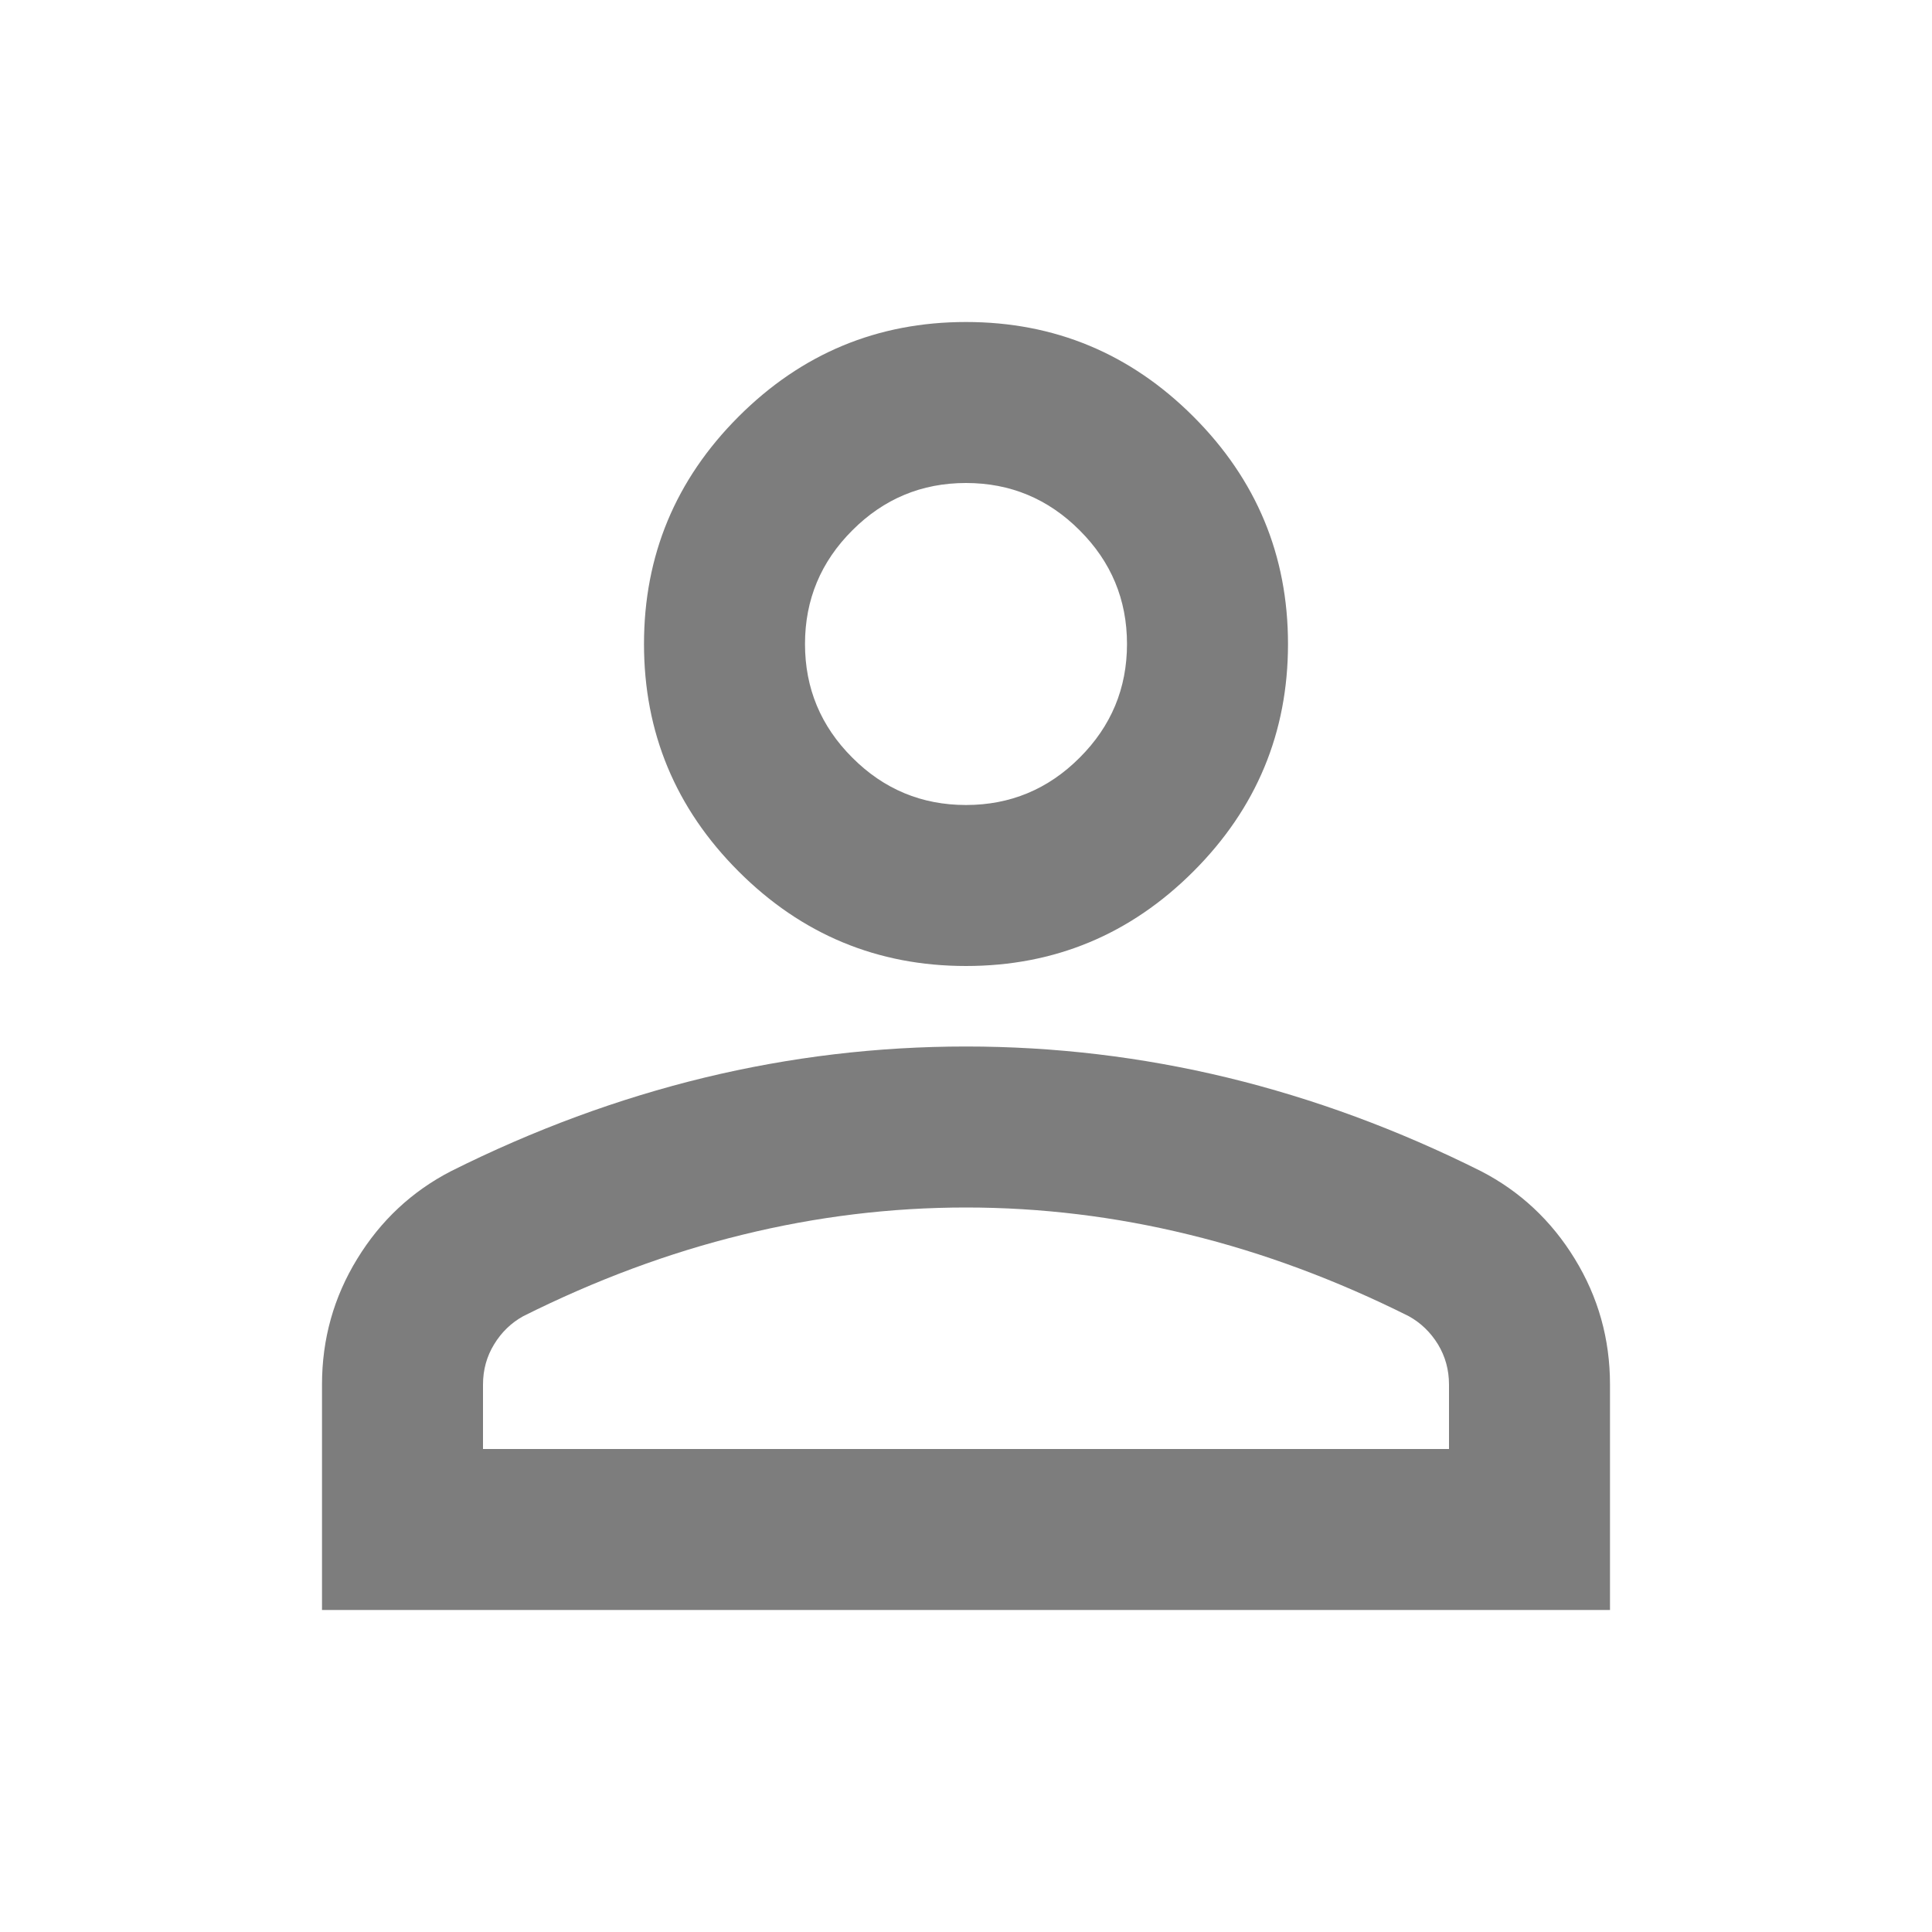
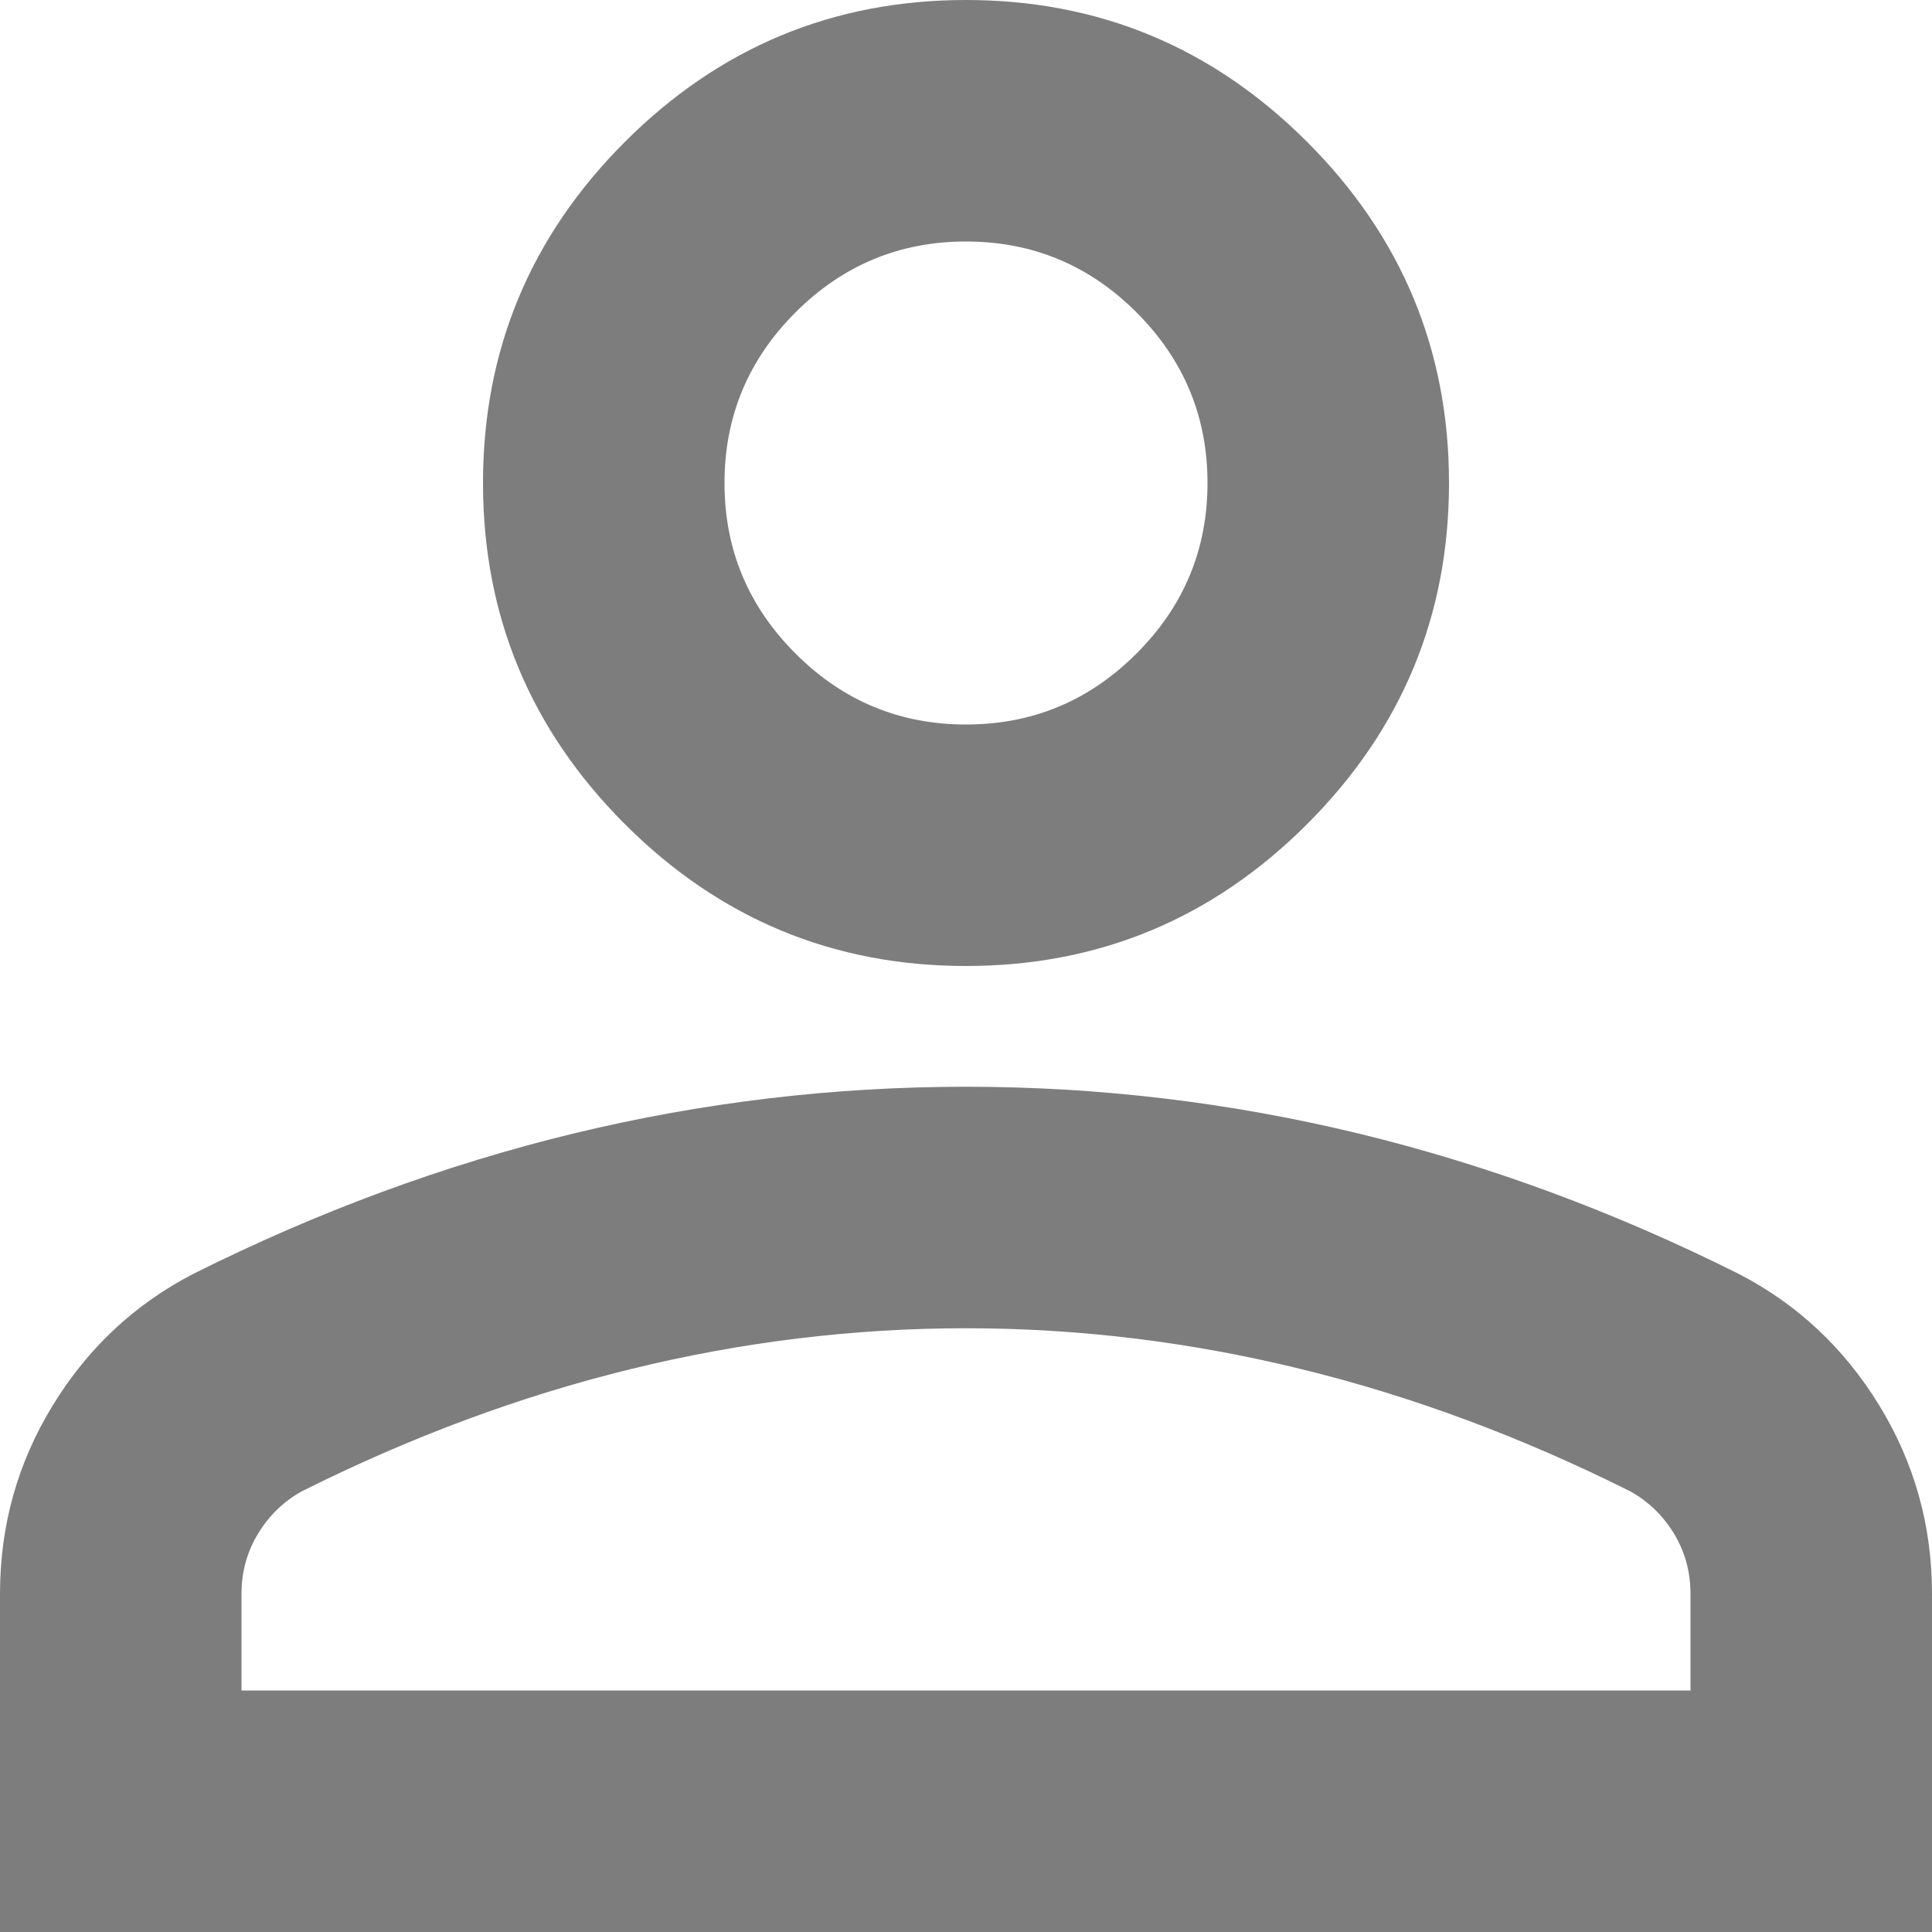
- <svg xmlns="http://www.w3.org/2000/svg" width="24" height="24" viewBox="0 0 24 24" fill="none">
-   <path d="M12 12C10.9 12 9.958 11.608 9.175 10.825C8.392 10.042 8 9.1 8 8C8 6.9 8.392 5.958 9.175 5.175C9.958 4.392 10.9 4 12 4C13.1 4 14.042 4.392 14.825 5.175C15.608 5.958 16 6.9 16 8C16 9.1 15.608 10.042 14.825 10.825C14.042 11.608 13.1 12 12 12ZM4 20V17.2C4 16.633 4.146 16.113 4.438 15.637C4.729 15.162 5.117 14.8 5.6 14.55C6.633 14.033 7.683 13.646 8.75 13.387C9.817 13.129 10.9 13 12 13C13.1 13 14.183 13.129 15.25 13.387C16.317 13.646 17.367 14.033 18.4 14.55C18.883 14.8 19.271 15.162 19.562 15.637C19.854 16.113 20 16.633 20 17.2V20H4ZM6 18H18V17.2C18 17.017 17.954 16.85 17.863 16.7C17.771 16.55 17.65 16.433 17.5 16.35C16.6 15.9 15.692 15.562 14.775 15.338C13.858 15.113 12.933 15 12 15C11.067 15 10.142 15.113 9.225 15.338C8.308 15.562 7.4 15.9 6.5 16.35C6.35 16.433 6.229 16.55 6.138 16.7C6.046 16.85 6 17.017 6 17.2V18ZM12 10C12.55 10 13.021 9.804 13.412 9.412C13.804 9.021 14 8.55 14 8C14 7.45 13.804 6.979 13.412 6.588C13.021 6.196 12.55 6 12 6C11.45 6 10.979 6.196 10.588 6.588C10.196 6.979 10 7.45 10 8C10 8.55 10.196 9.021 10.588 9.412C10.979 9.804 11.45 10 12 10Z" fill="#7D7D7D" />
+ <svg xmlns="http://www.w3.org/2000/svg" width="16" height="16" viewBox="0 0 16 16" fill="none">
+   <path d="M8 8C6.9 8 5.958 7.608 5.175 6.825C4.392 6.042 4 5.1 4 4C4 2.9 4.392 1.958 5.175 1.175C5.958 0.392 6.9 0 8 0C9.1 0 10.042 0.392 10.825 1.175C11.608 1.958 12 2.9 12 4C12 5.1 11.608 6.042 10.825 6.825C10.042 7.608 9.1 8 8 8ZM0 16V13.2C0 12.633 0.146 12.113 0.438 11.637C0.729 11.162 1.117 10.8 1.6 10.55C2.633 10.033 3.683 9.646 4.75 9.387C5.817 9.129 6.9 9 8 9C9.1 9 10.183 9.129 11.25 9.387C12.317 9.646 13.367 10.033 14.4 10.55C14.883 10.8 15.271 11.162 15.562 11.637C15.854 12.113 16 12.633 16 13.2V16H0ZM2 14H14V13.2C14 13.017 13.954 12.85 13.863 12.7C13.771 12.55 13.65 12.433 13.5 12.35C12.6 11.9 11.692 11.562 10.775 11.338C9.858 11.113 8.933 11 8 11C7.067 11 6.142 11.113 5.225 11.338C4.308 11.562 3.4 11.9 2.5 12.35C2.35 12.433 2.229 12.55 2.138 12.7C2.046 12.85 2 13.017 2 13.2V14ZM8 6C8.55 6 9.021 5.804 9.412 5.412C9.804 5.021 10 4.55 10 4C10 3.45 9.804 2.979 9.412 2.587C9.021 2.196 8.55 2 8 2C7.45 2 6.979 2.196 6.588 2.587C6.196 2.979 6 3.45 6 4C6 4.55 6.196 5.021 6.588 5.412C6.979 5.804 7.45 6 8 6Z" fill="#7D7D7D" />
</svg>
